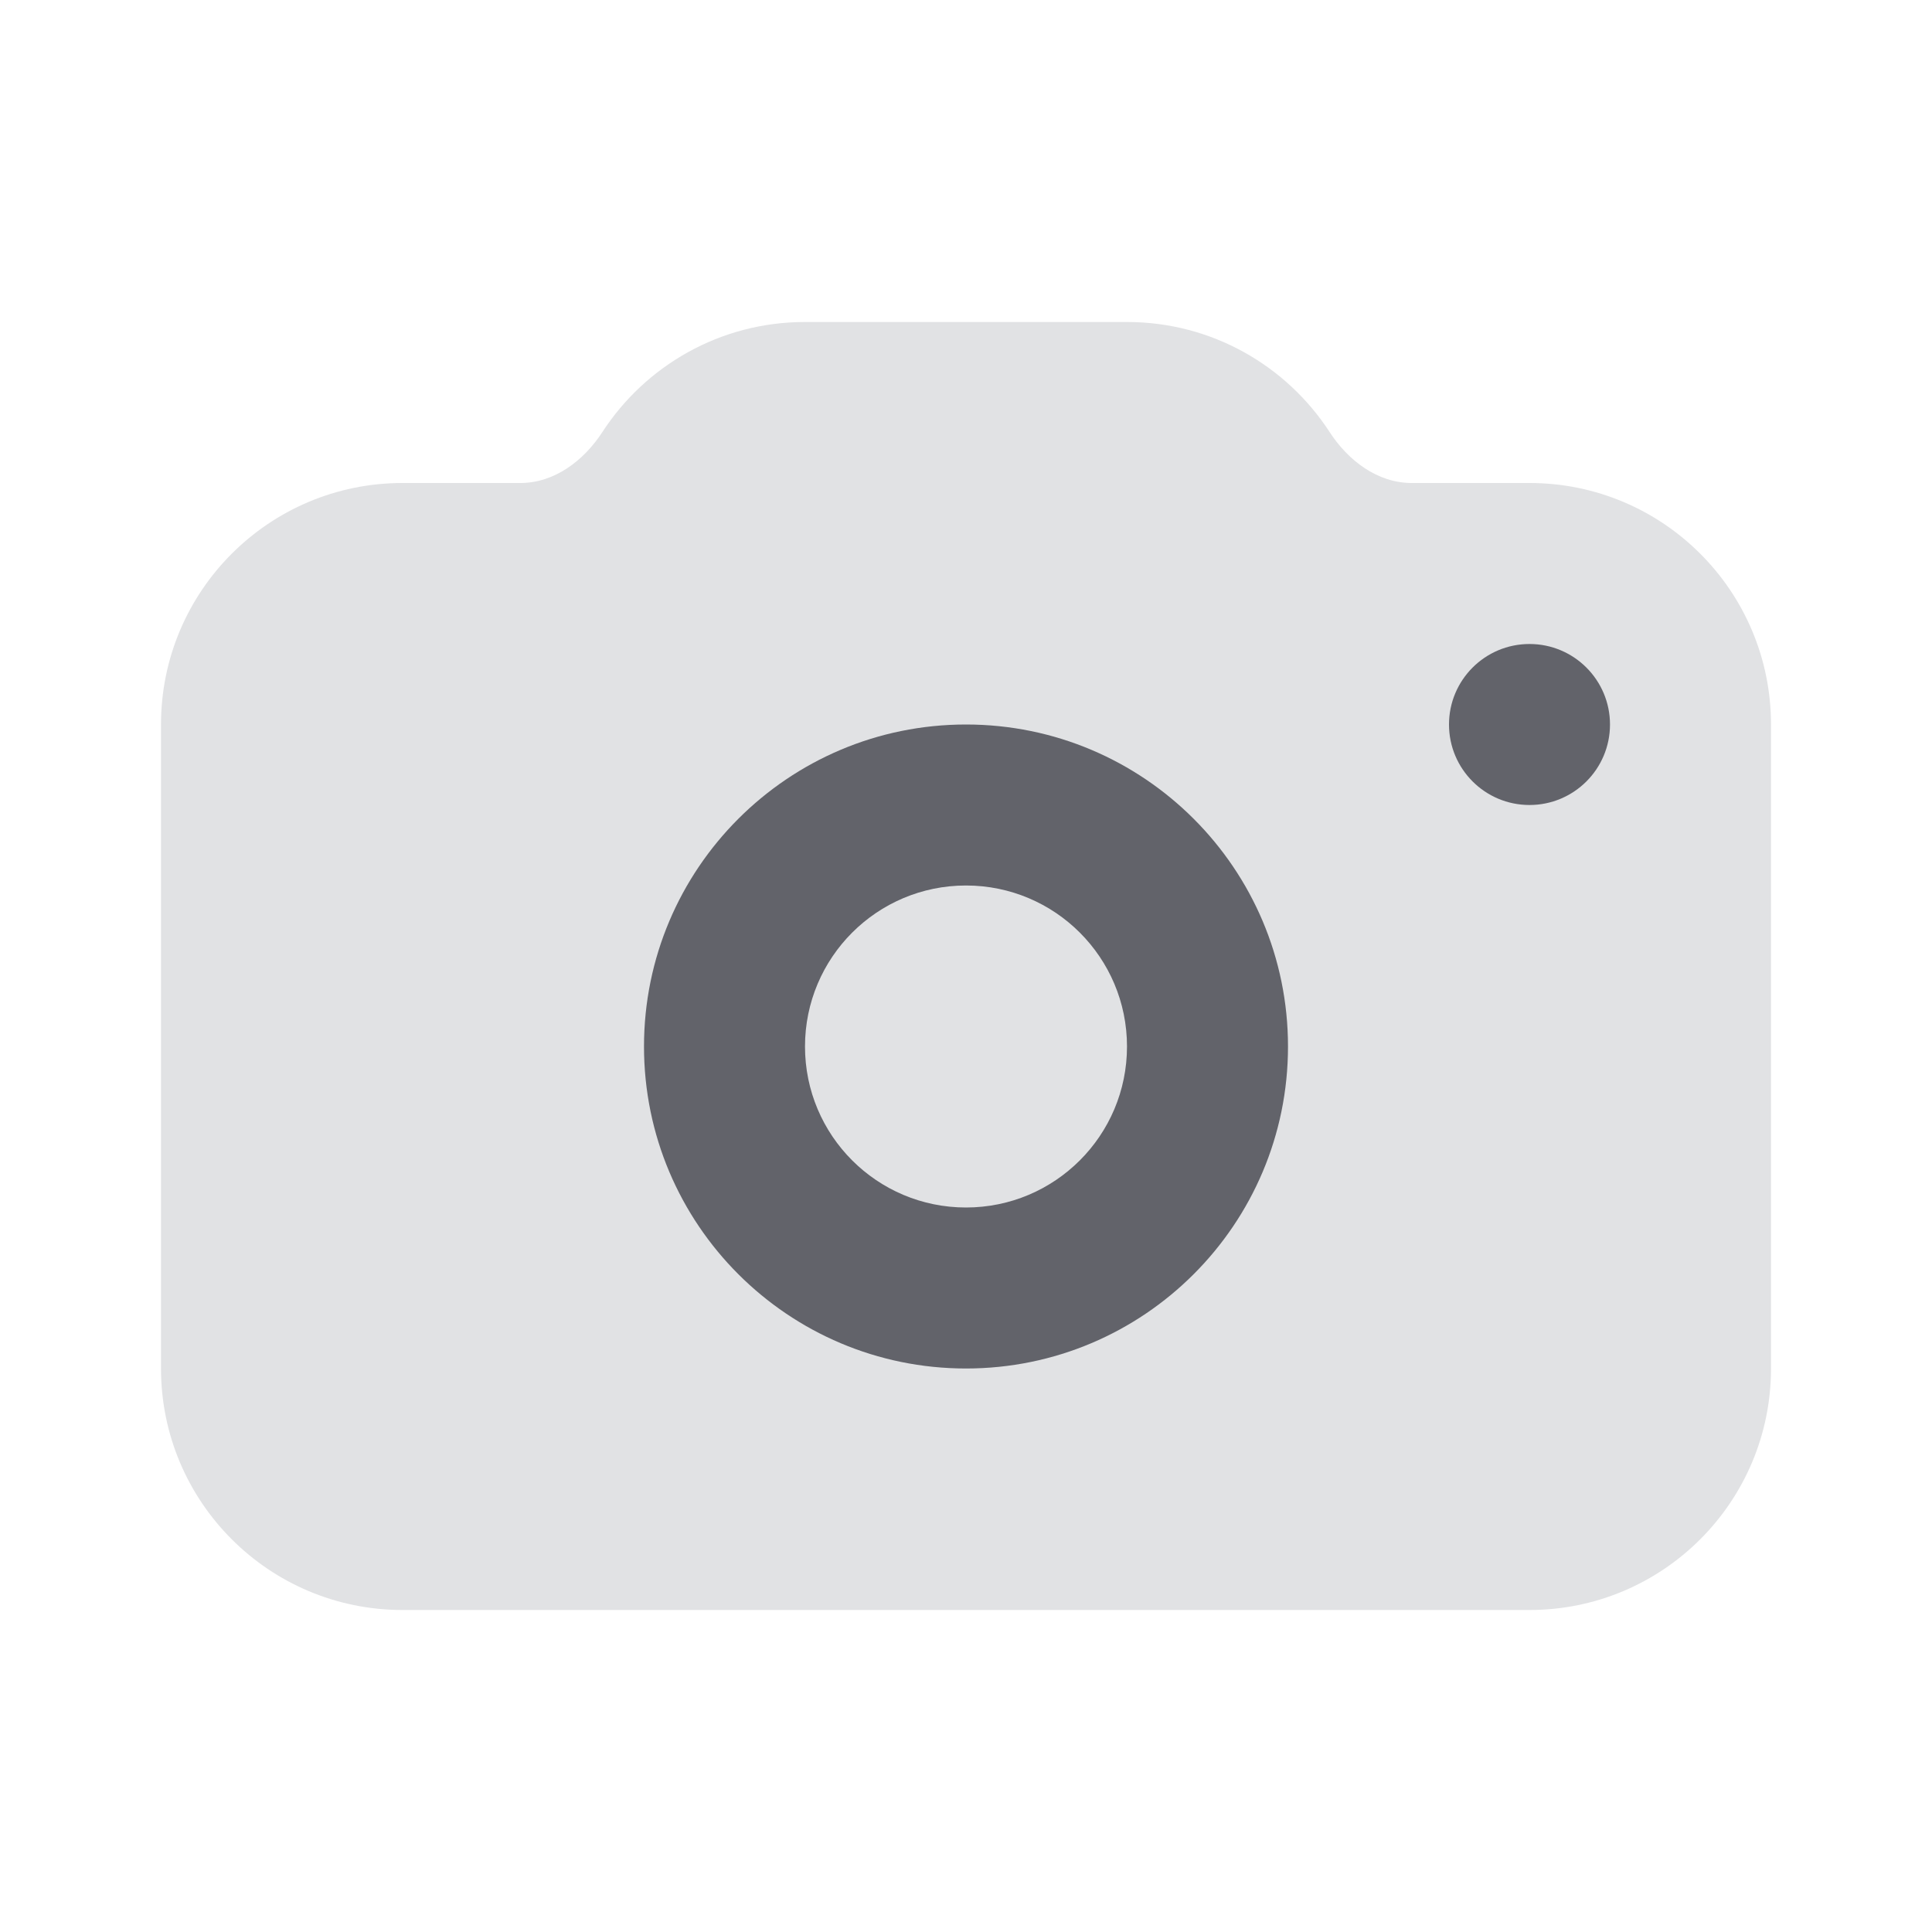
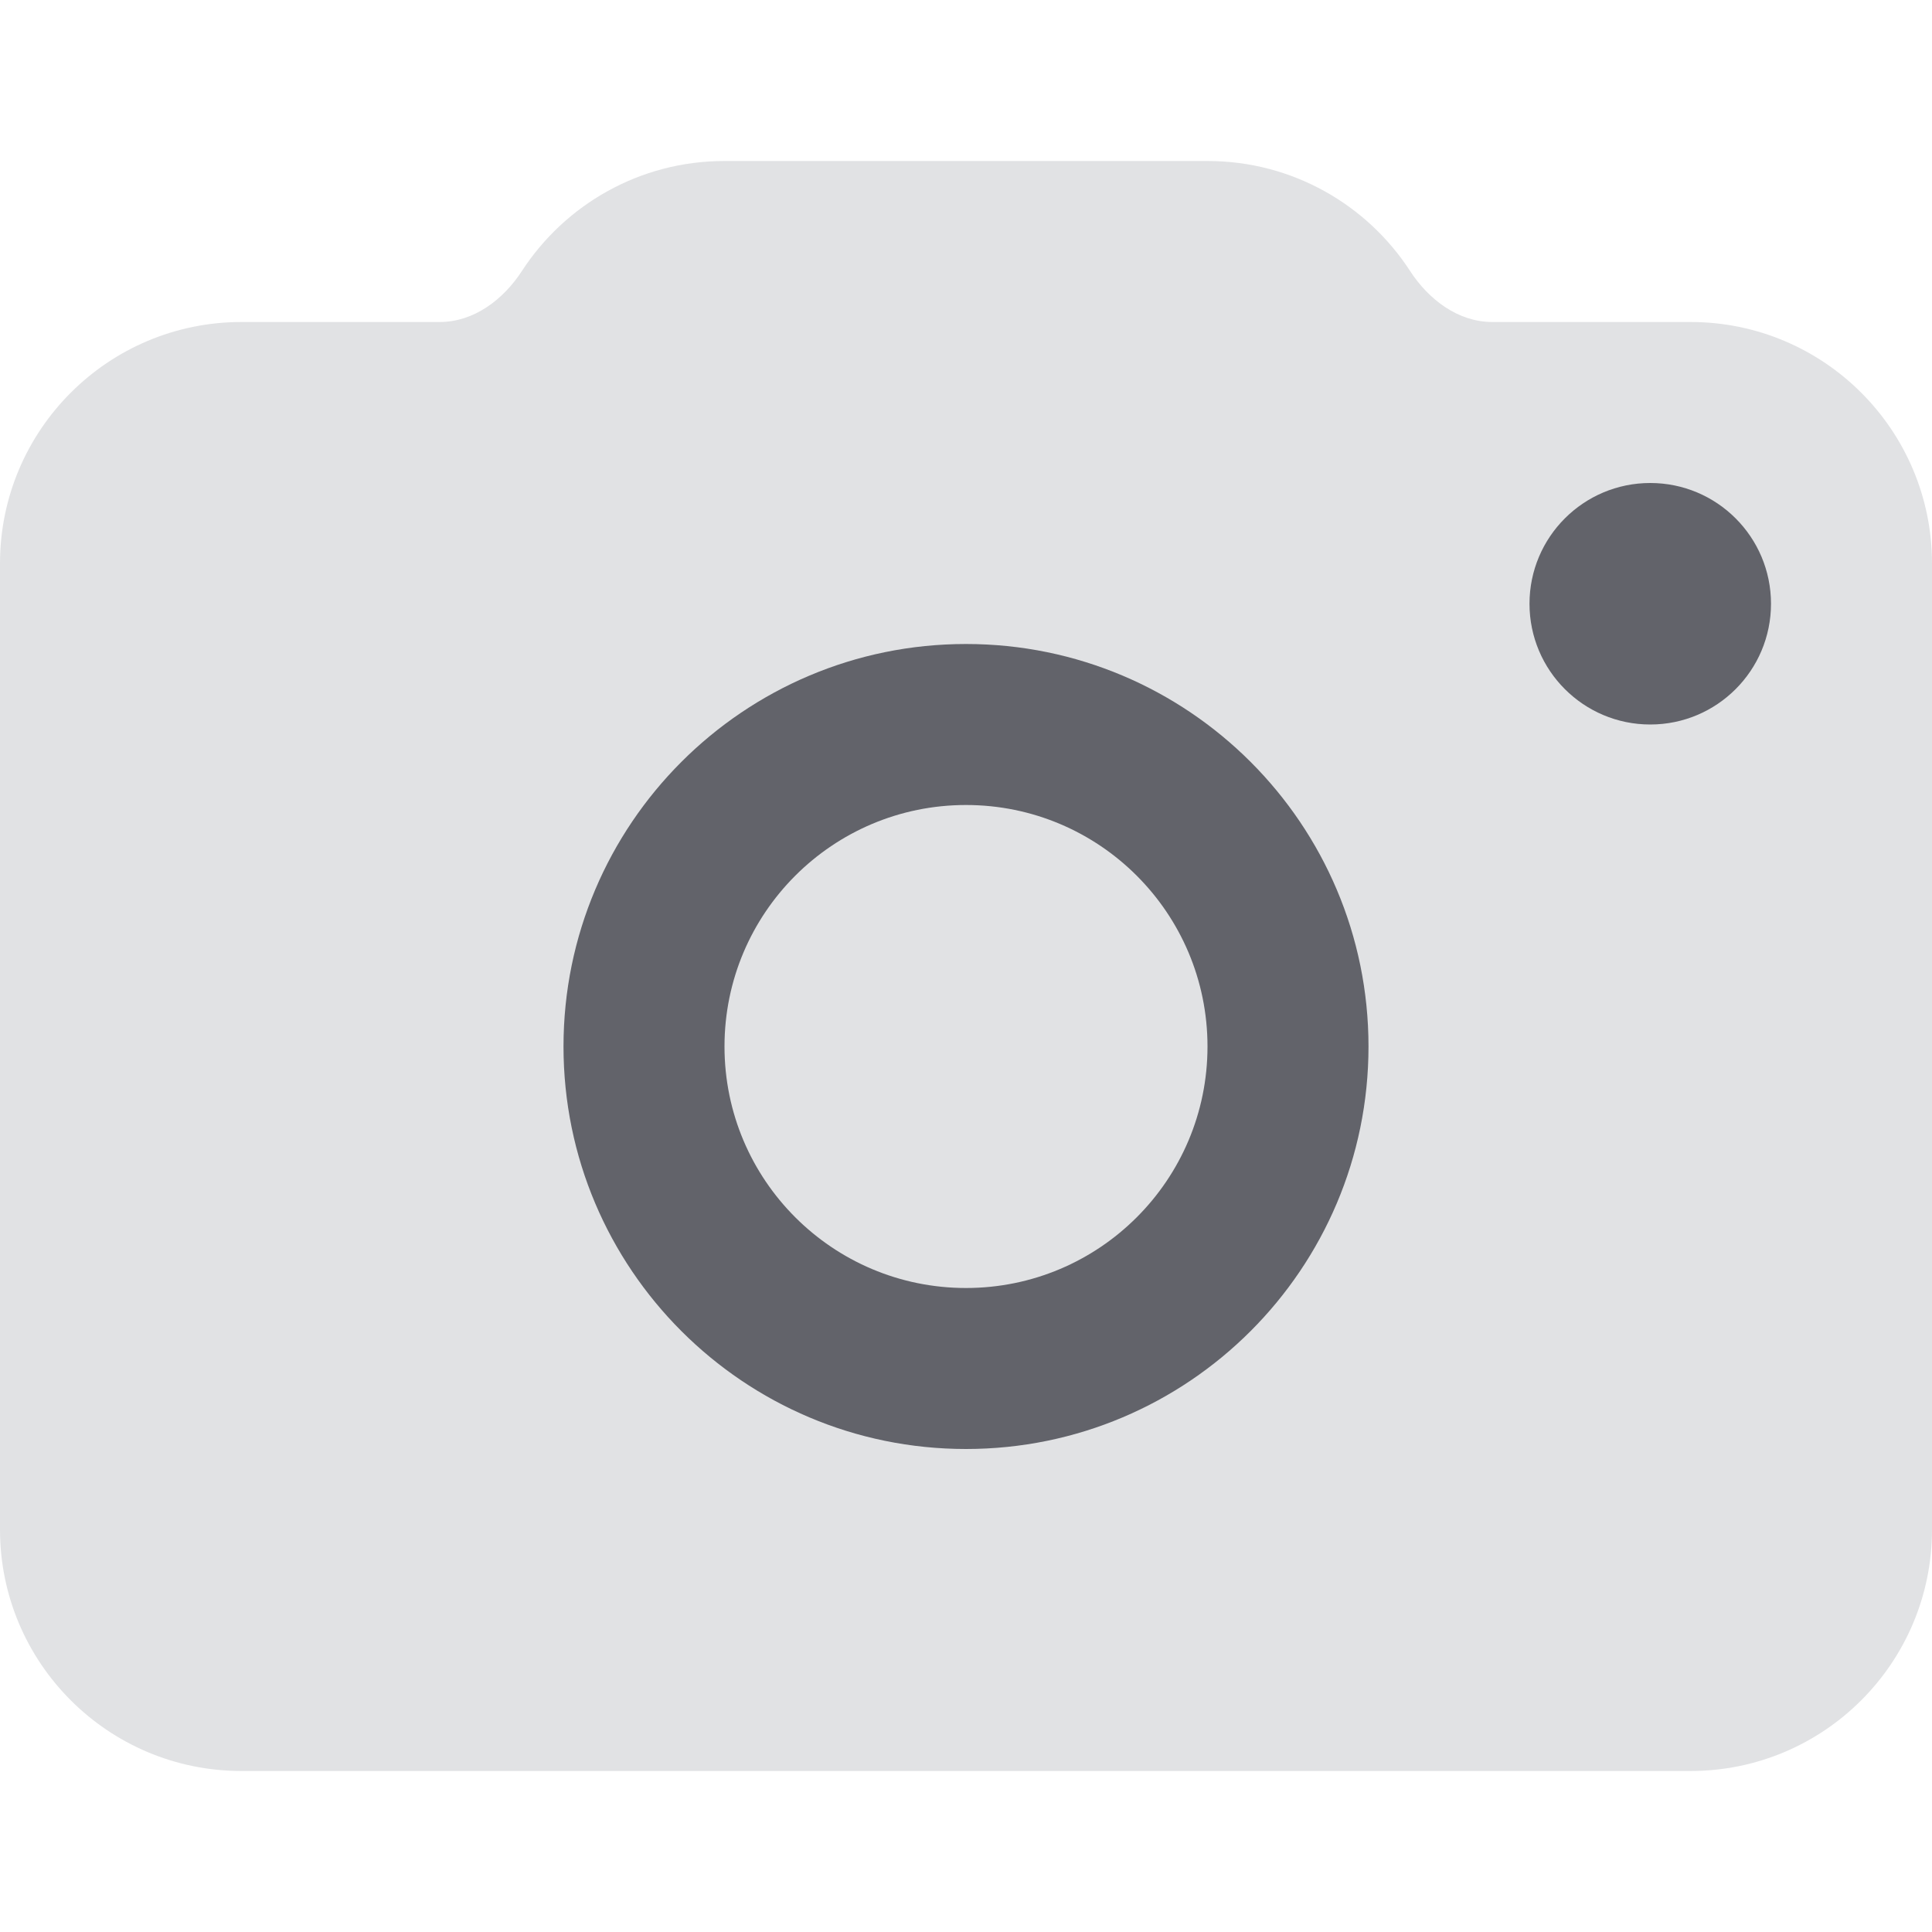
<svg xmlns="http://www.w3.org/2000/svg" width="24" height="24" viewBox="0 0 24 24" fill="none">
-   <path fill-rule="evenodd" clip-rule="evenodd" d="M16.517 5.367C16.748 5.723 17.113 6 17.537 6H19C20.657 6 22 7.343 22 9V17C22 18.657 20.657 20 19 20H5C3.343 20 2 18.657 2 17V9C2 7.343 3.343 6 5 6H6.464C6.887 6 7.252 5.723 7.483 5.367C8.018 4.544 8.945 4 10 4H14C15.055 4 15.982 4.544 16.517 5.367Z" fill="#E1E2E4" />
-   <path d="M16 13C16 15.209 14.209 17 12 17C9.791 17 8 15.209 8 13C8 10.791 9.791 9 12 9C14.209 9 16 10.791 16 13Z" fill="#62636A" />
-   <path d="M14 13C14 14.105 13.105 15 12 15C10.895 15 10 14.105 10 13C10 11.895 10.895 11 12 11C13.105 11 14 11.895 14 13Z" fill="#E1E2E4" />
-   <rect x="18" y="8" width="2" height="2" rx="1" fill="#62636A" />
+   <path fill-rule="evenodd" clip-rule="evenodd" d="M17.517 3.367C17.748 3.722 18.113 4 18.537 4H21C22.657 4 24 5.343 24 7V19C24 20.657 22.657 22 21 22H3C1.343 22 0 20.657 0 19V7C0 5.343 1.343 4 3 4H5.463C5.887 4 6.252 3.722 6.483 3.367C7.018 2.544 7.945 2 9 2H15C16.055 2 16.983 2.544 17.517 3.367Z" fill="#E1E2E4" />
+   <path d="M17 13C17 15.761 14.761 18 12 18C9.239 18 7 15.761 7 13C7 10.239 9.239 8 12 8C14.761 8 17 10.239 17 13Z" fill="#62636A" />
+   <path d="M15 13C15 14.657 13.657 16 12 16C10.343 16 9 14.657 9 13C9 11.343 10.343 10 12 10C13.657 10 15 11.343 15 13Z" fill="#E1E2E4" />
+   <rect x="19" y="6" width="3" height="3" rx="1.5" fill="#62636A" />
</svg>
